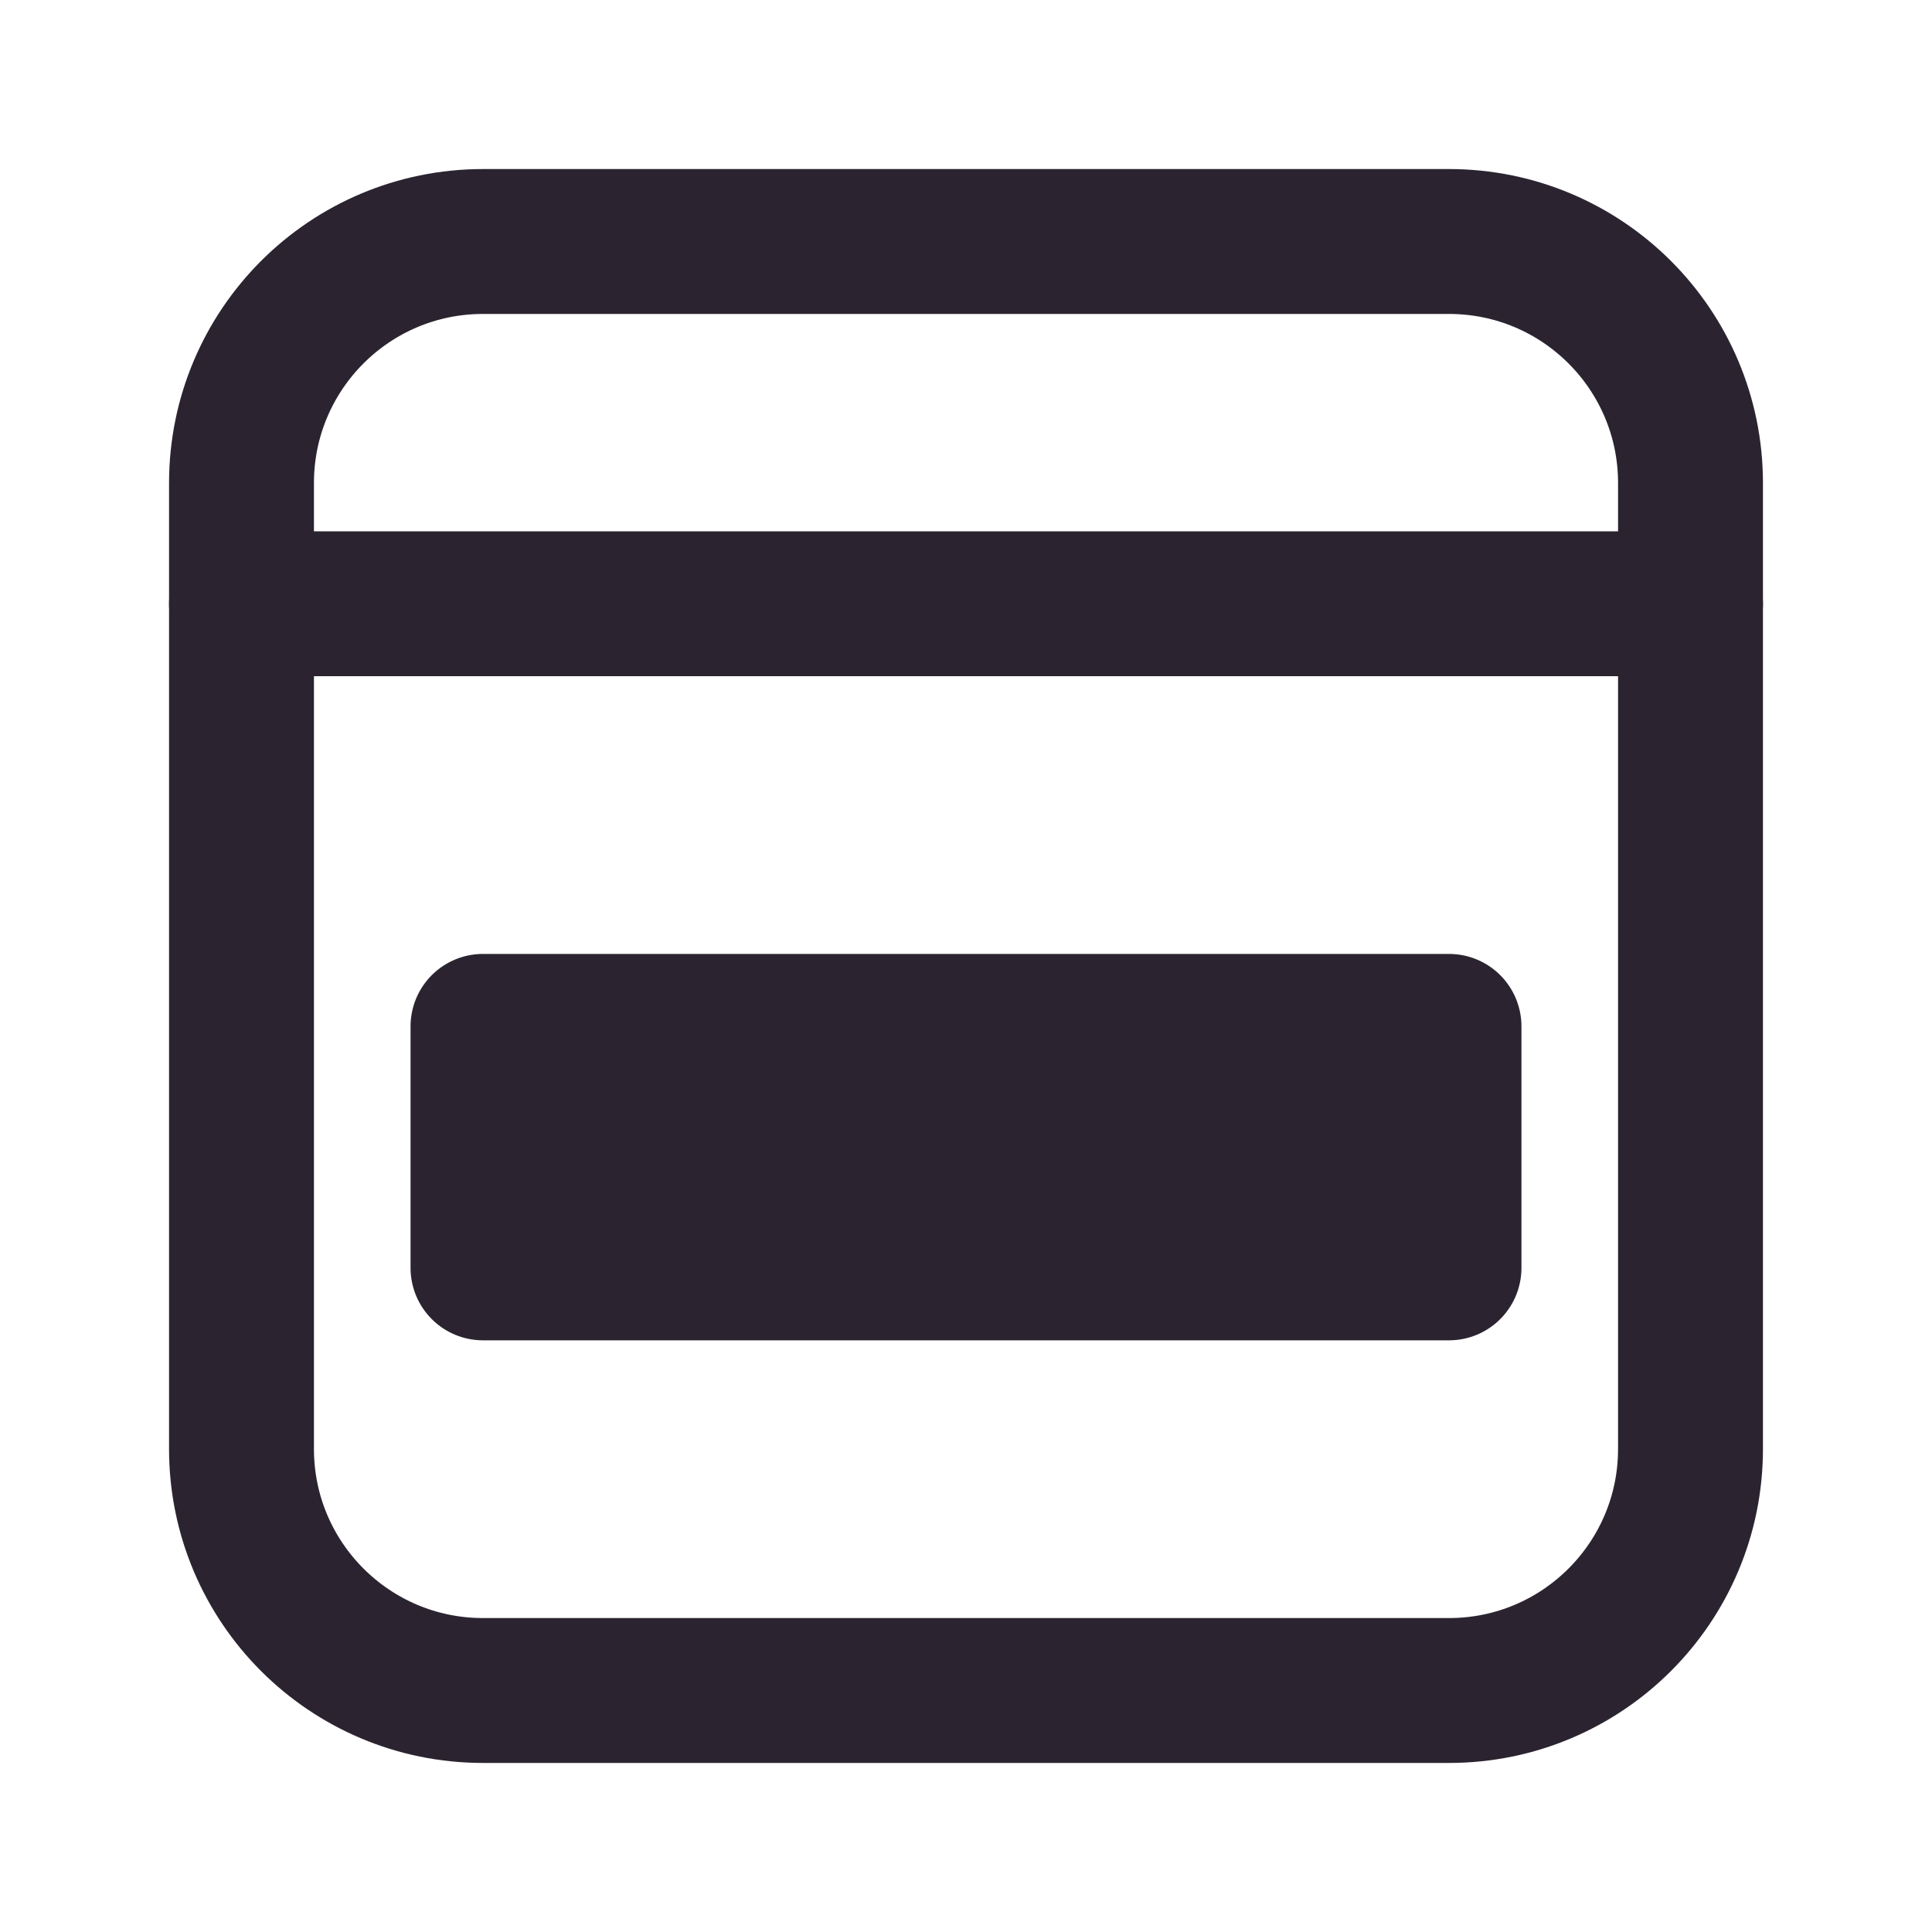
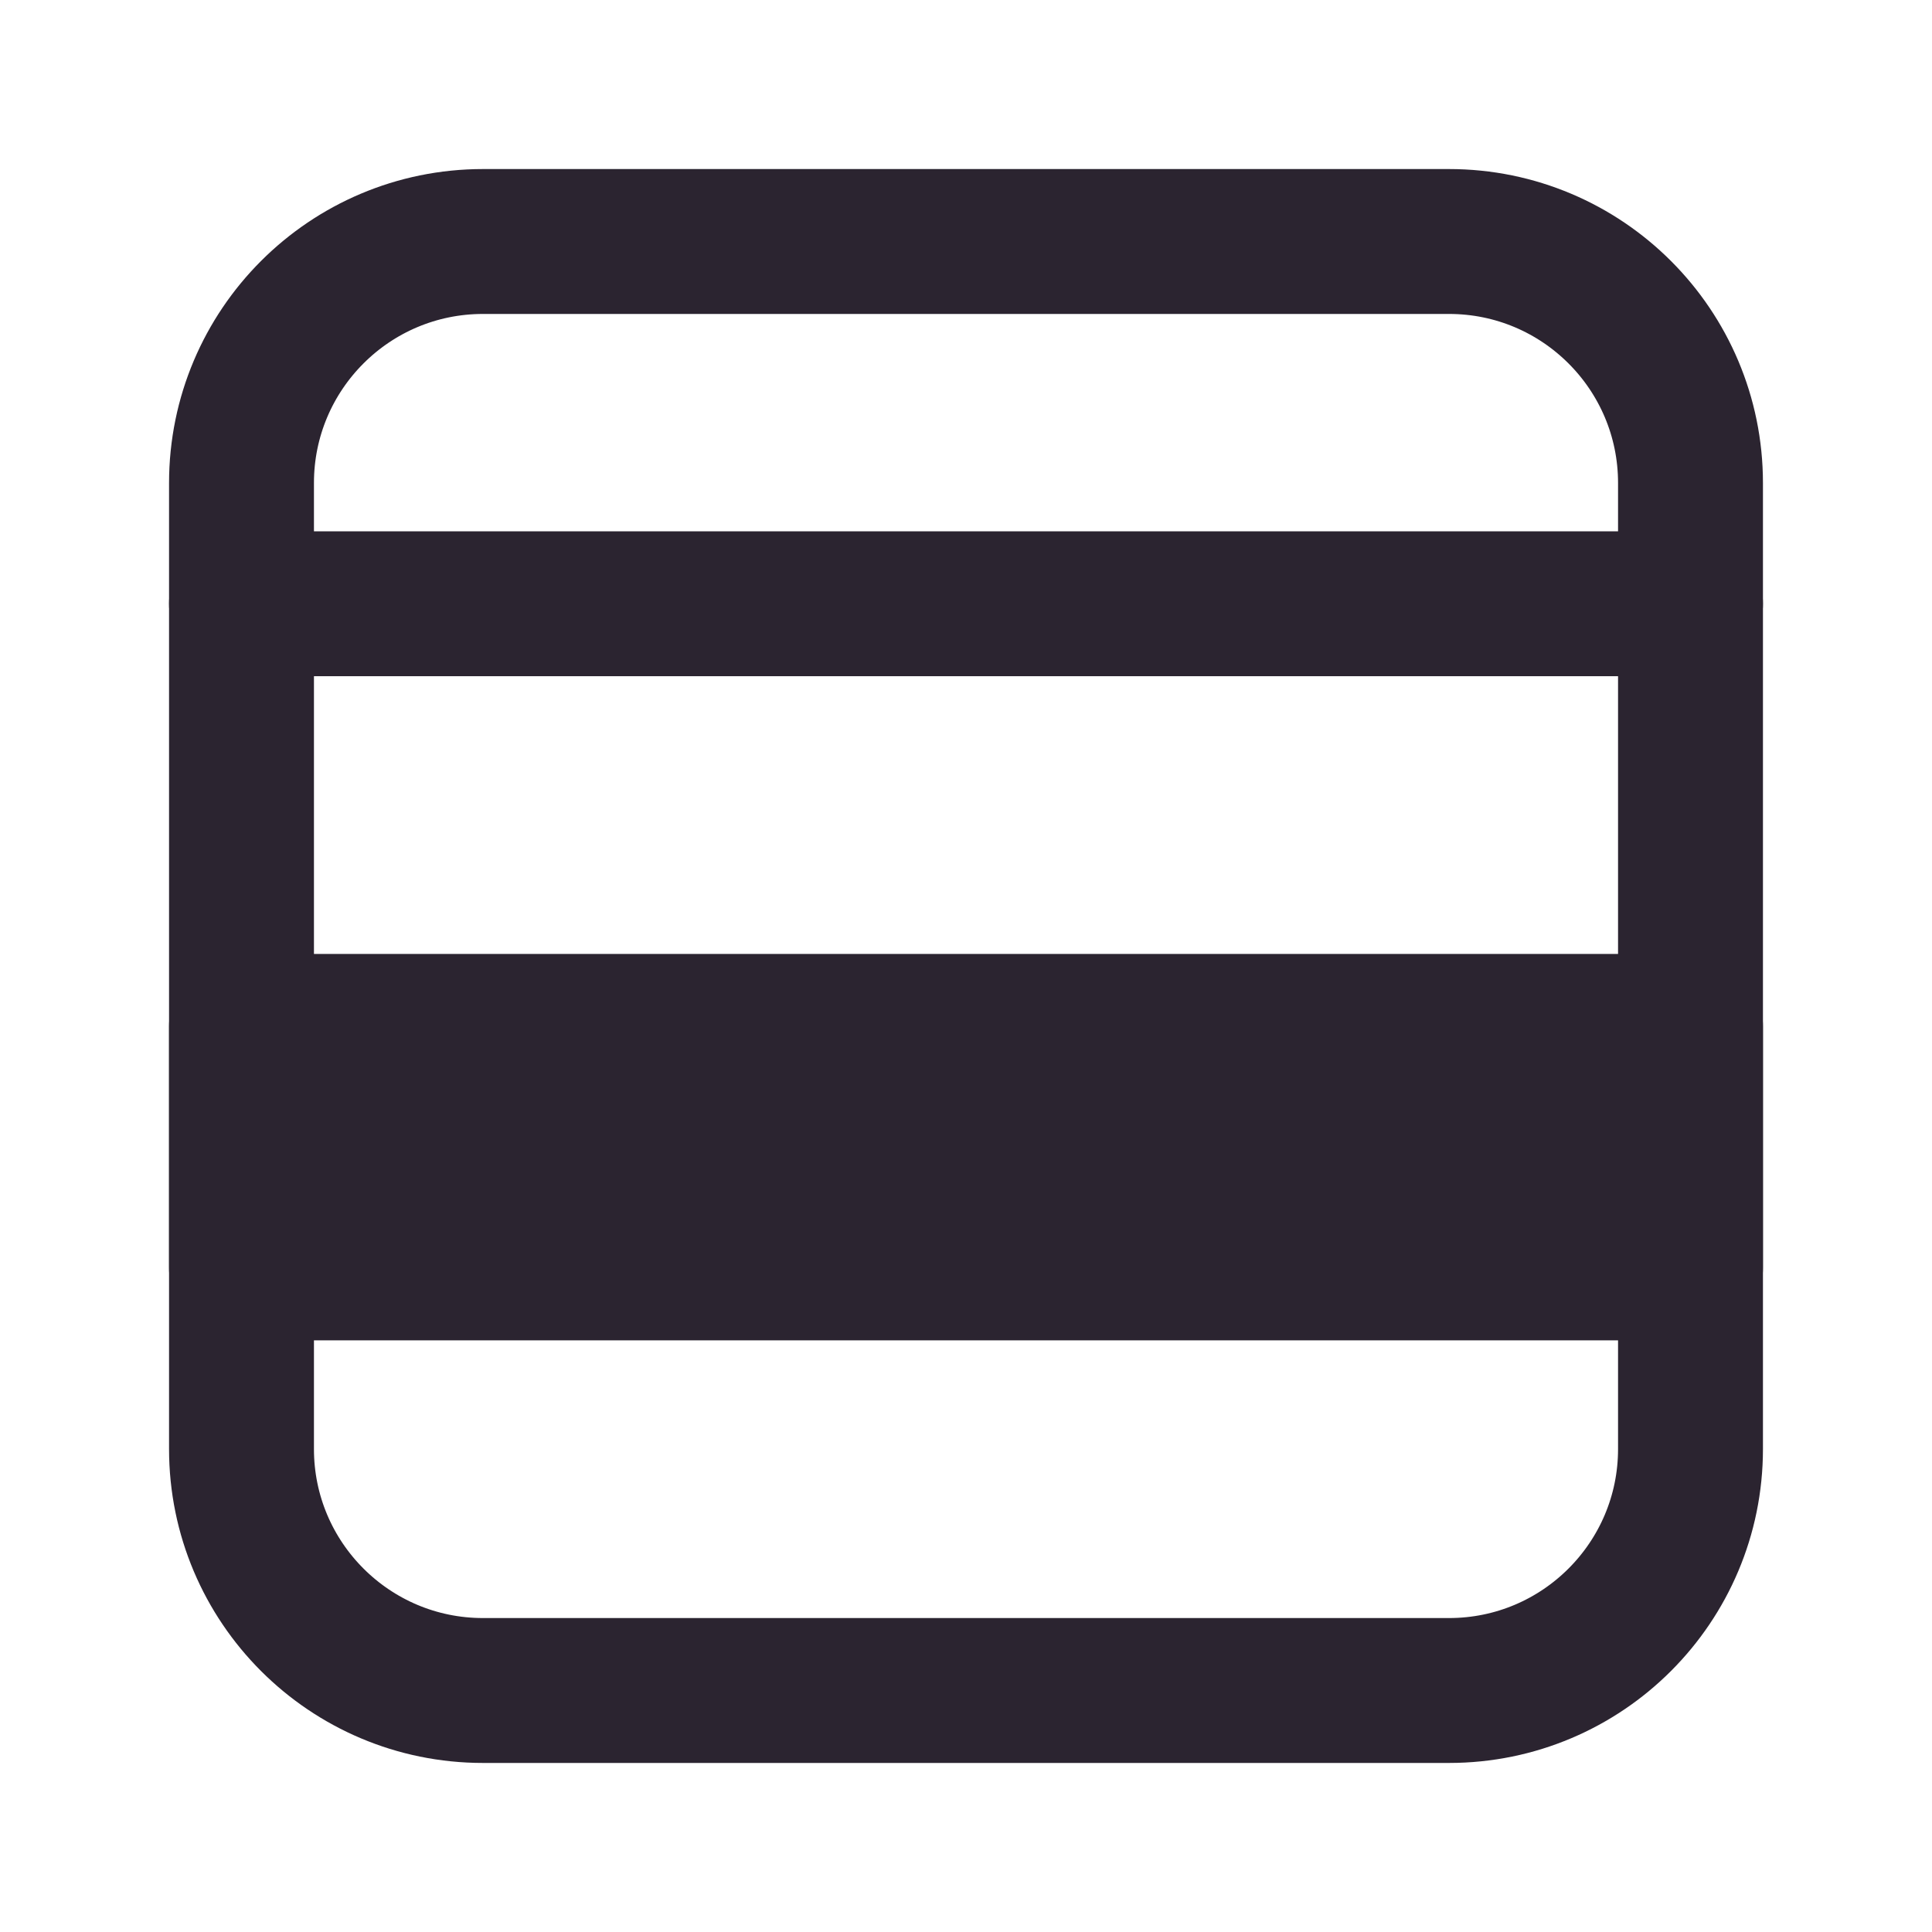
<svg xmlns="http://www.w3.org/2000/svg" color="#2b2430" width="24" height="24" viewBox="0 0 24 24" fill="none" stroke="currentColor" stroke-width="1.8" stroke-linecap="round" stroke-linejoin="round">
  <rect x="3" y="3" width="18" height="18" rx="3" />
  <path d="M3 7.5h18" />
-   <rect x="6" y="12.75" width="12" height="3" fill="currentColor" />
+   <rect x="3" y="12.75" width="18" height="3" fill="currentColor" />
</svg>
